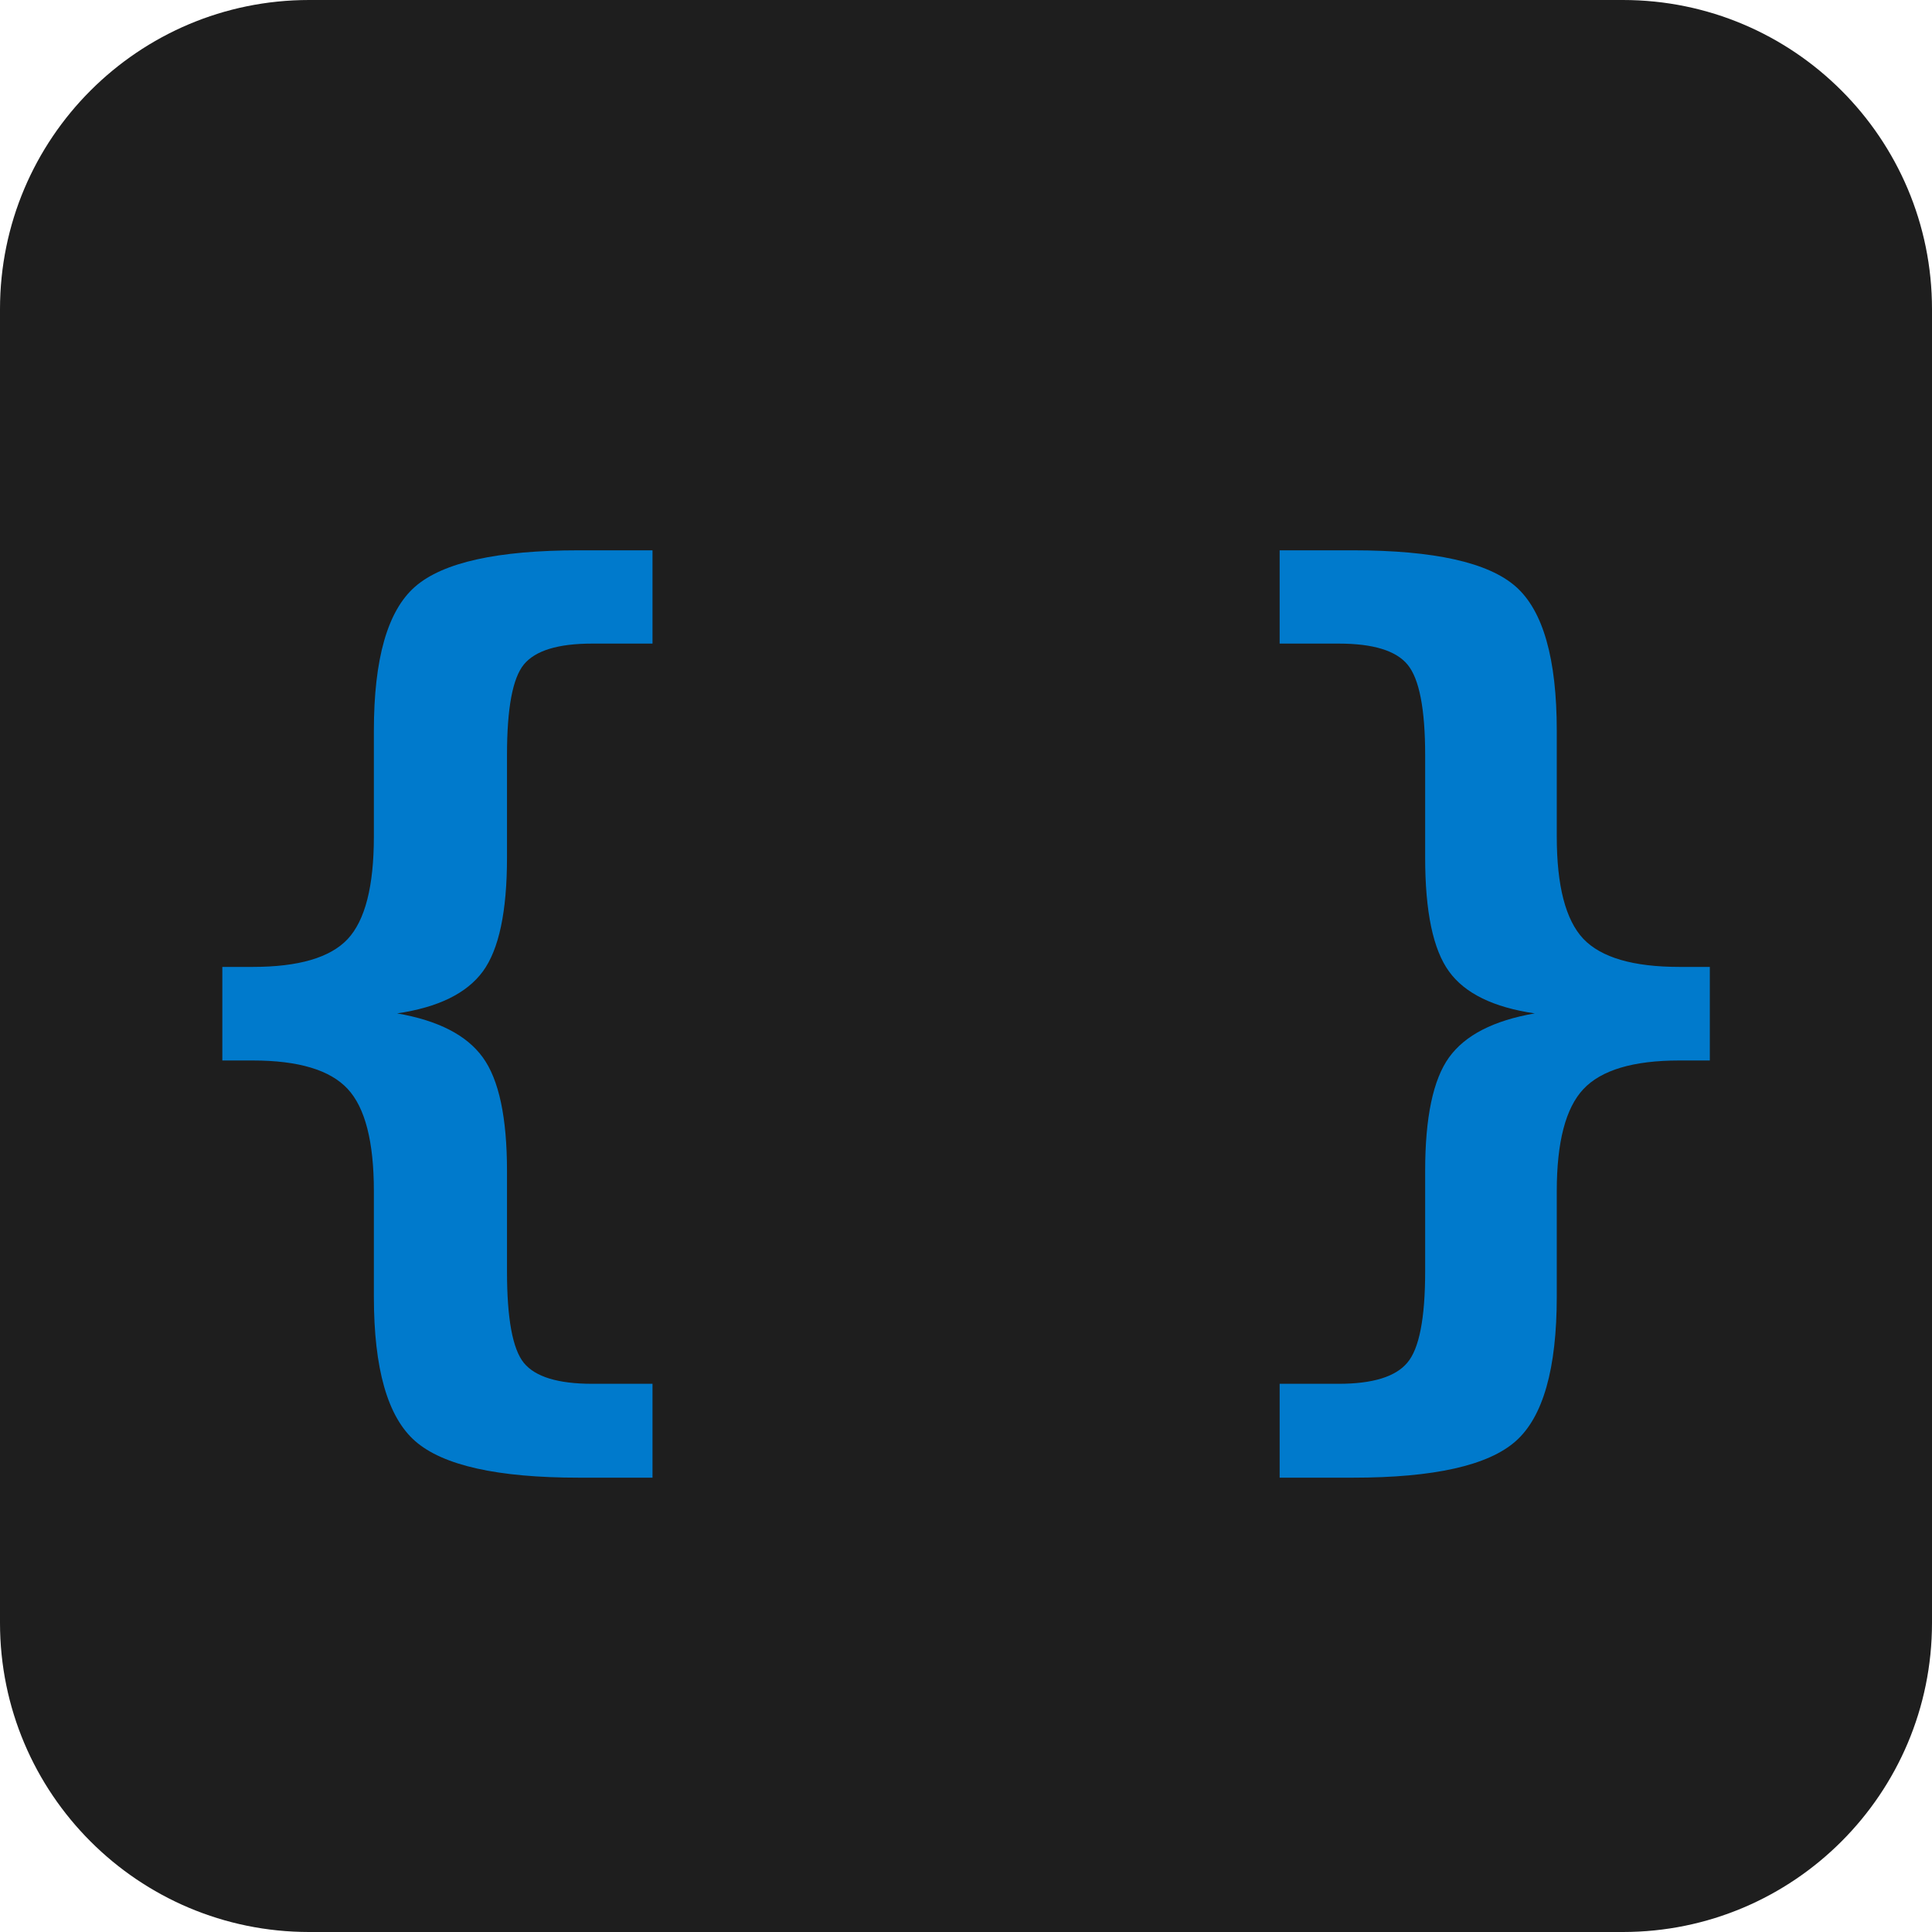
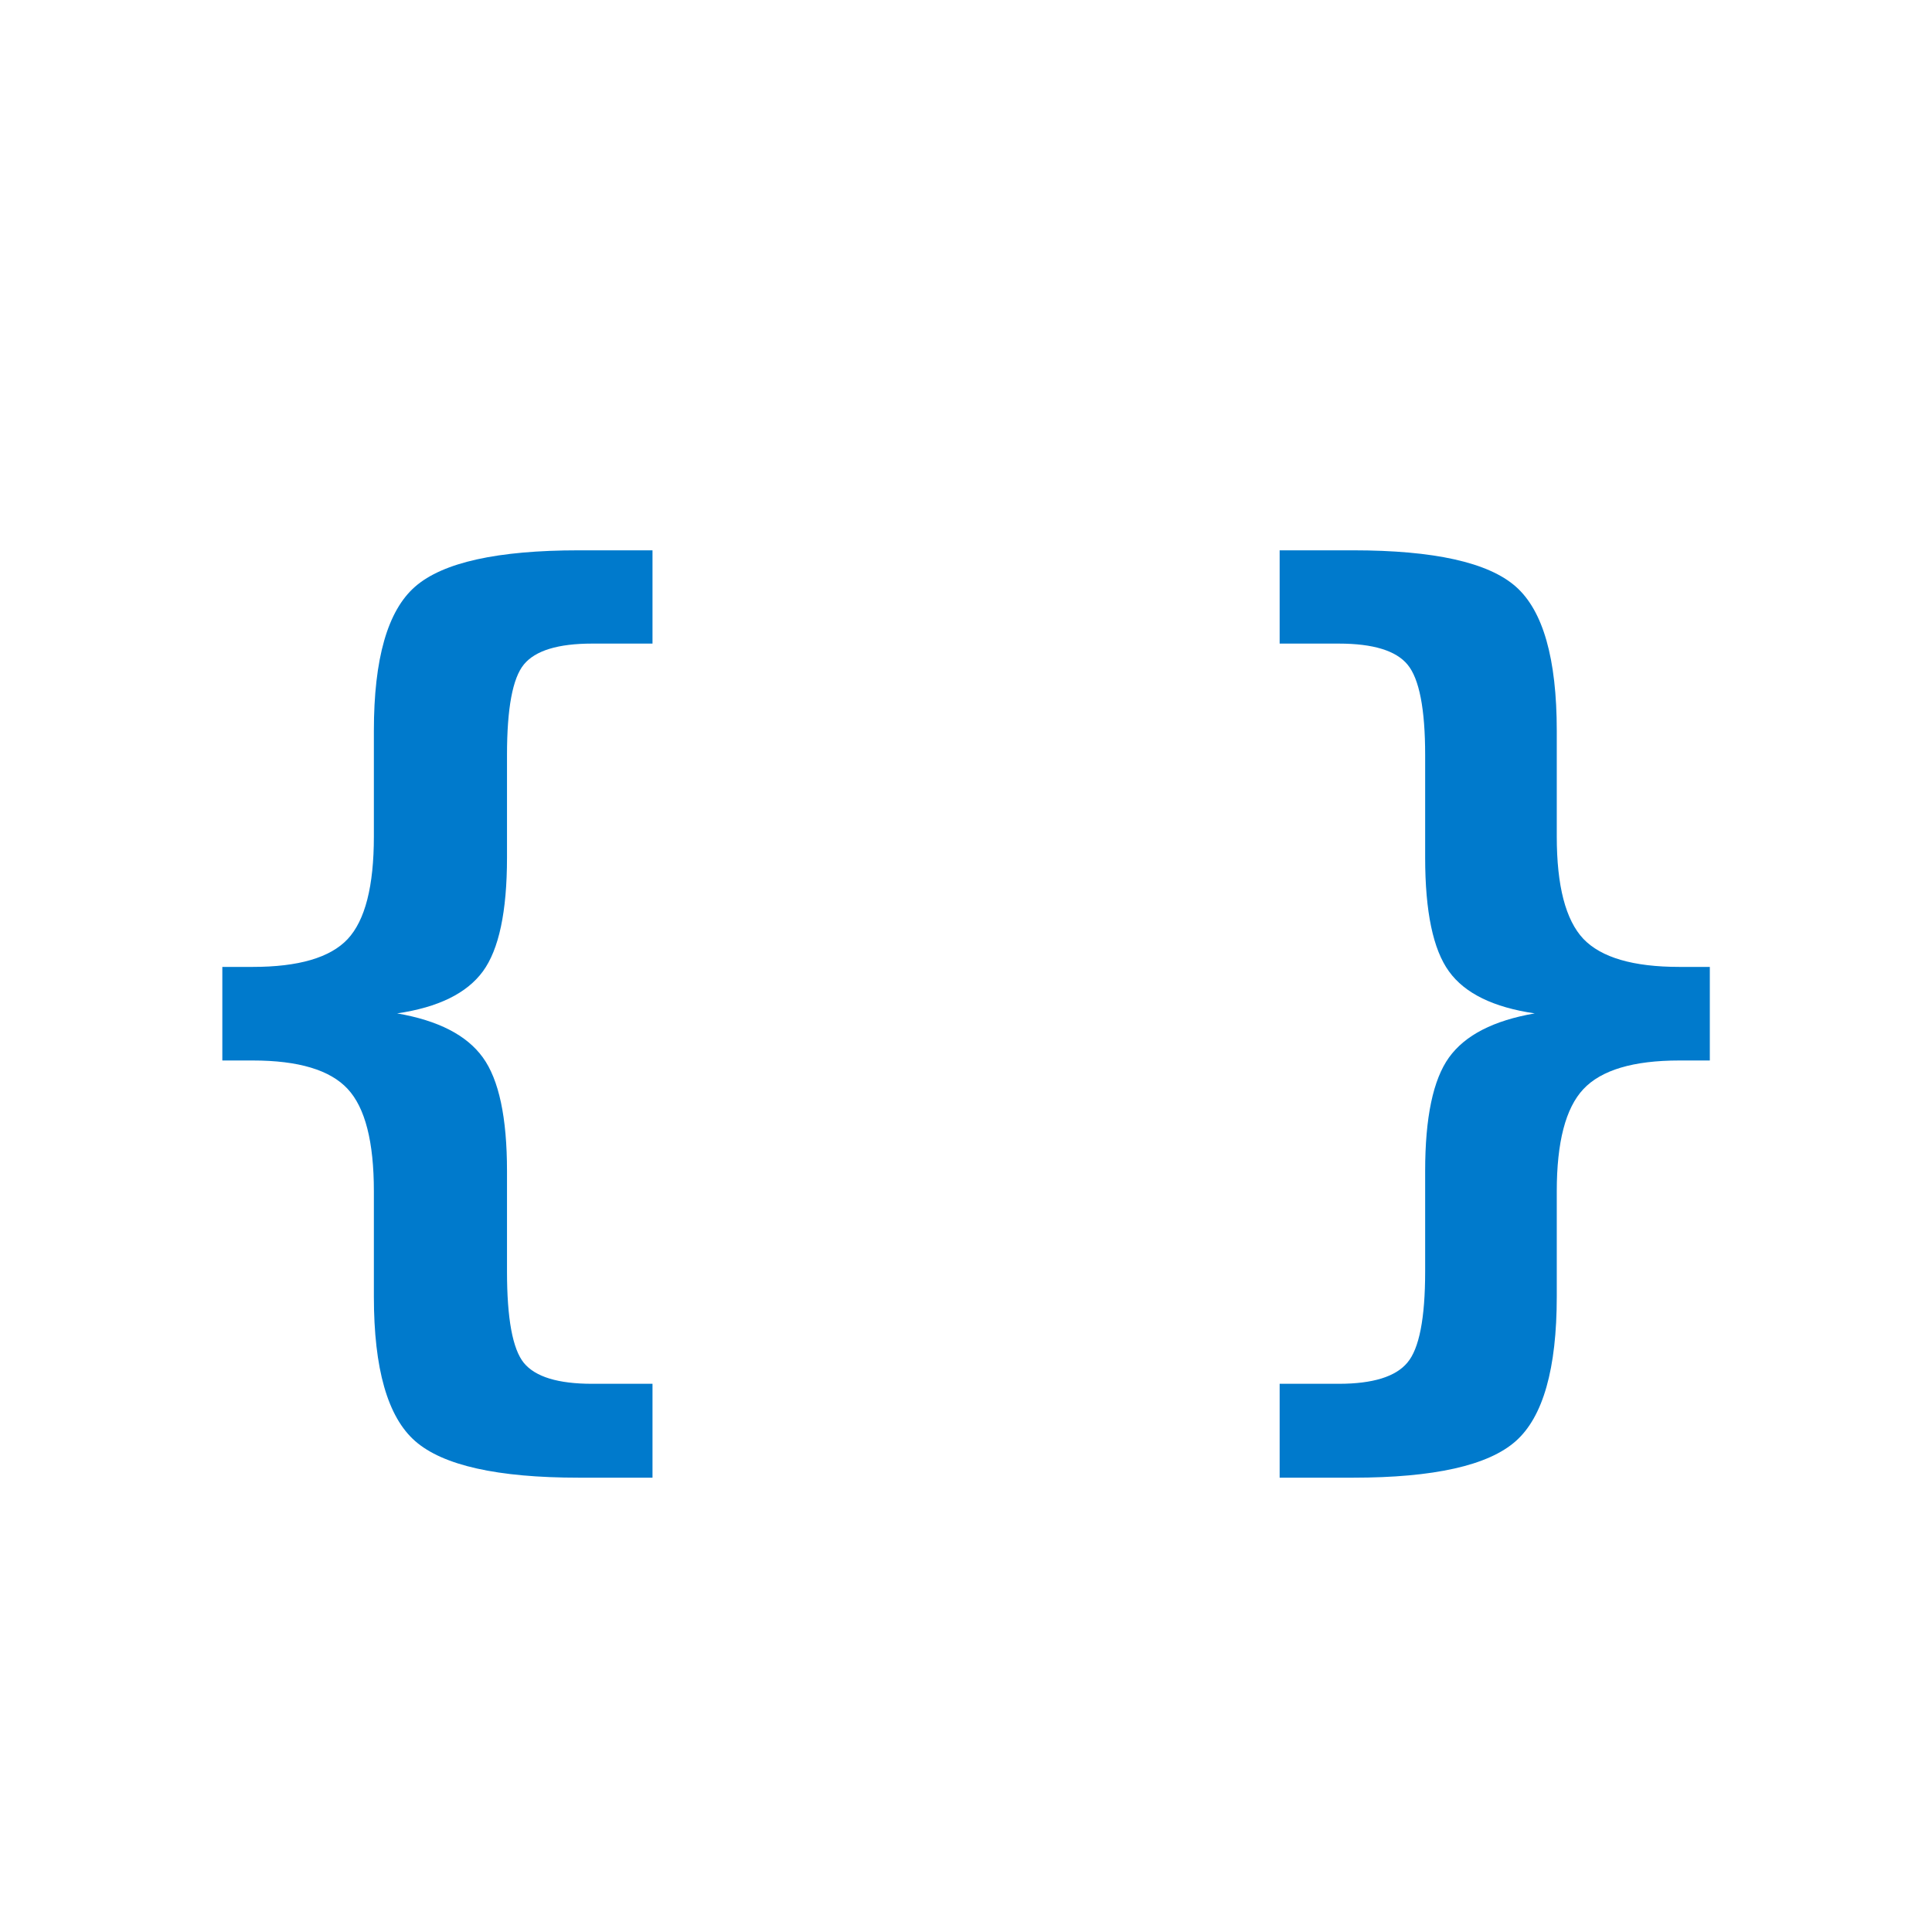
<svg xmlns="http://www.w3.org/2000/svg" viewBox="0 0 100 100">
-   <rect width="100" height="100" rx="16" fill="#1e1e1e" />
  <text x="50" y="68" text-anchor="middle" font-family="'Cascadia Code', 'Fira Code', Consolas, monospace" font-size="52" font-weight="700" fill="#007acc" letter-spacing="-4">{ }</text>
</svg>
